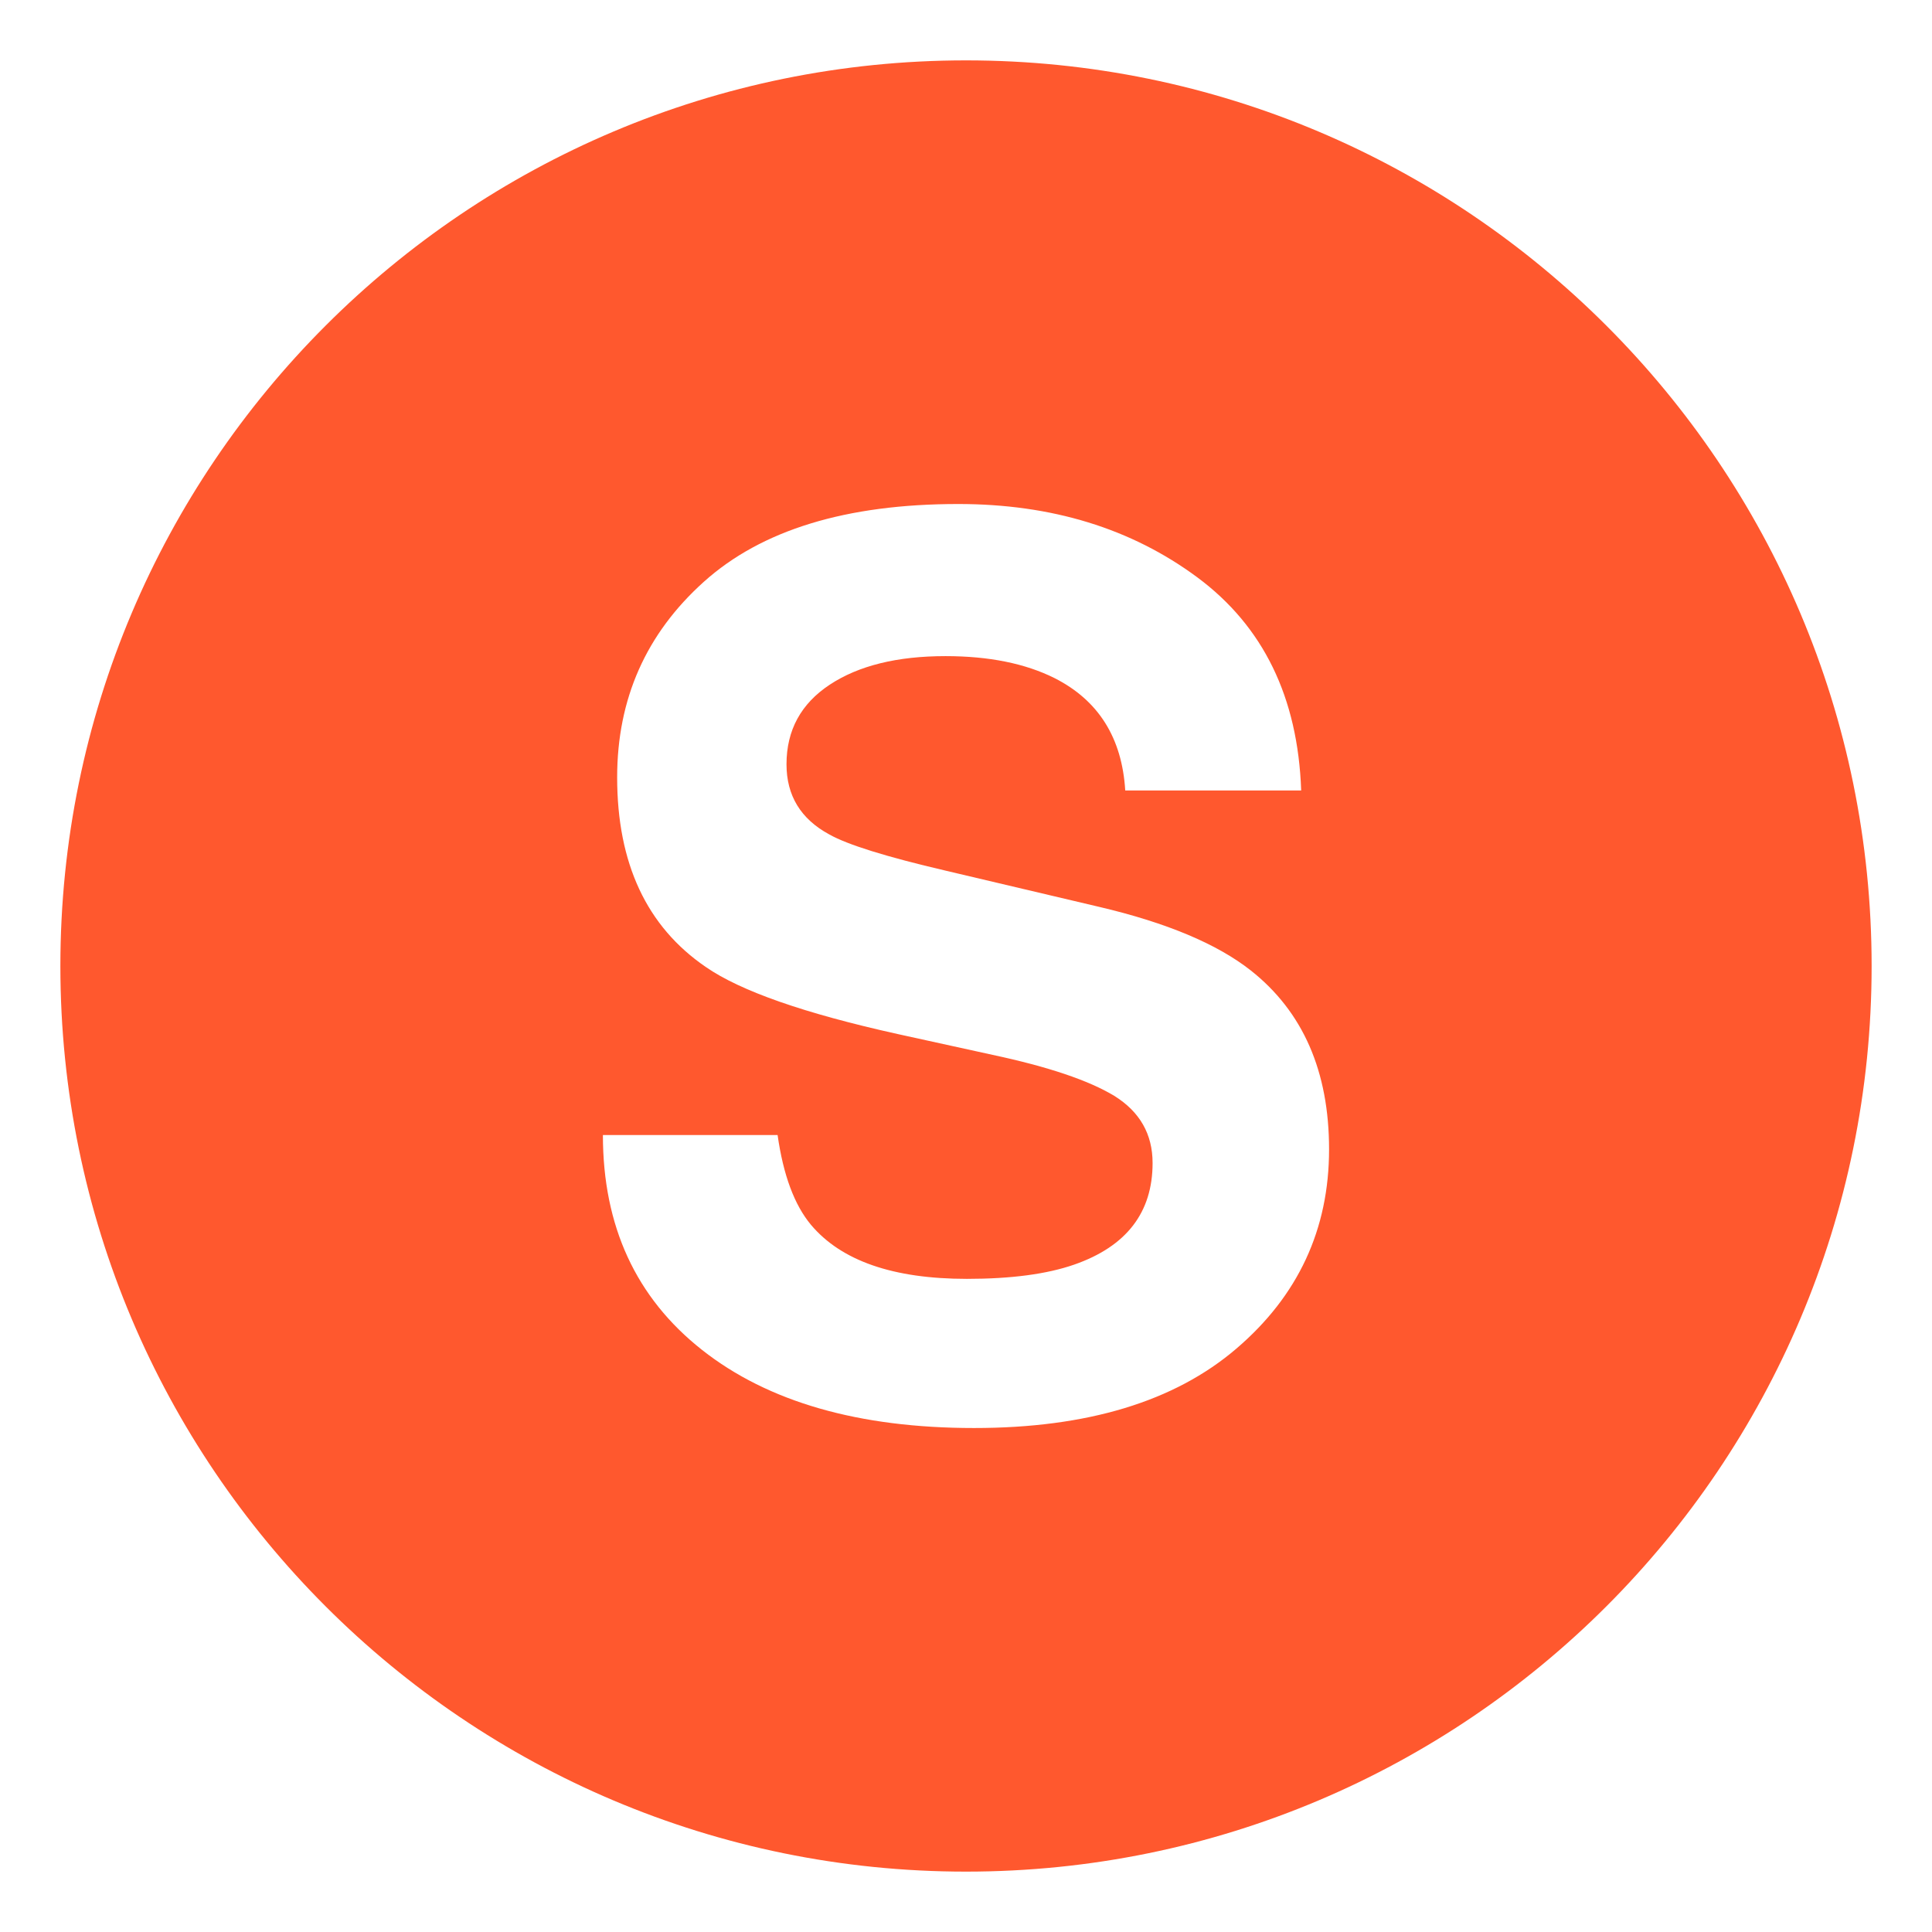
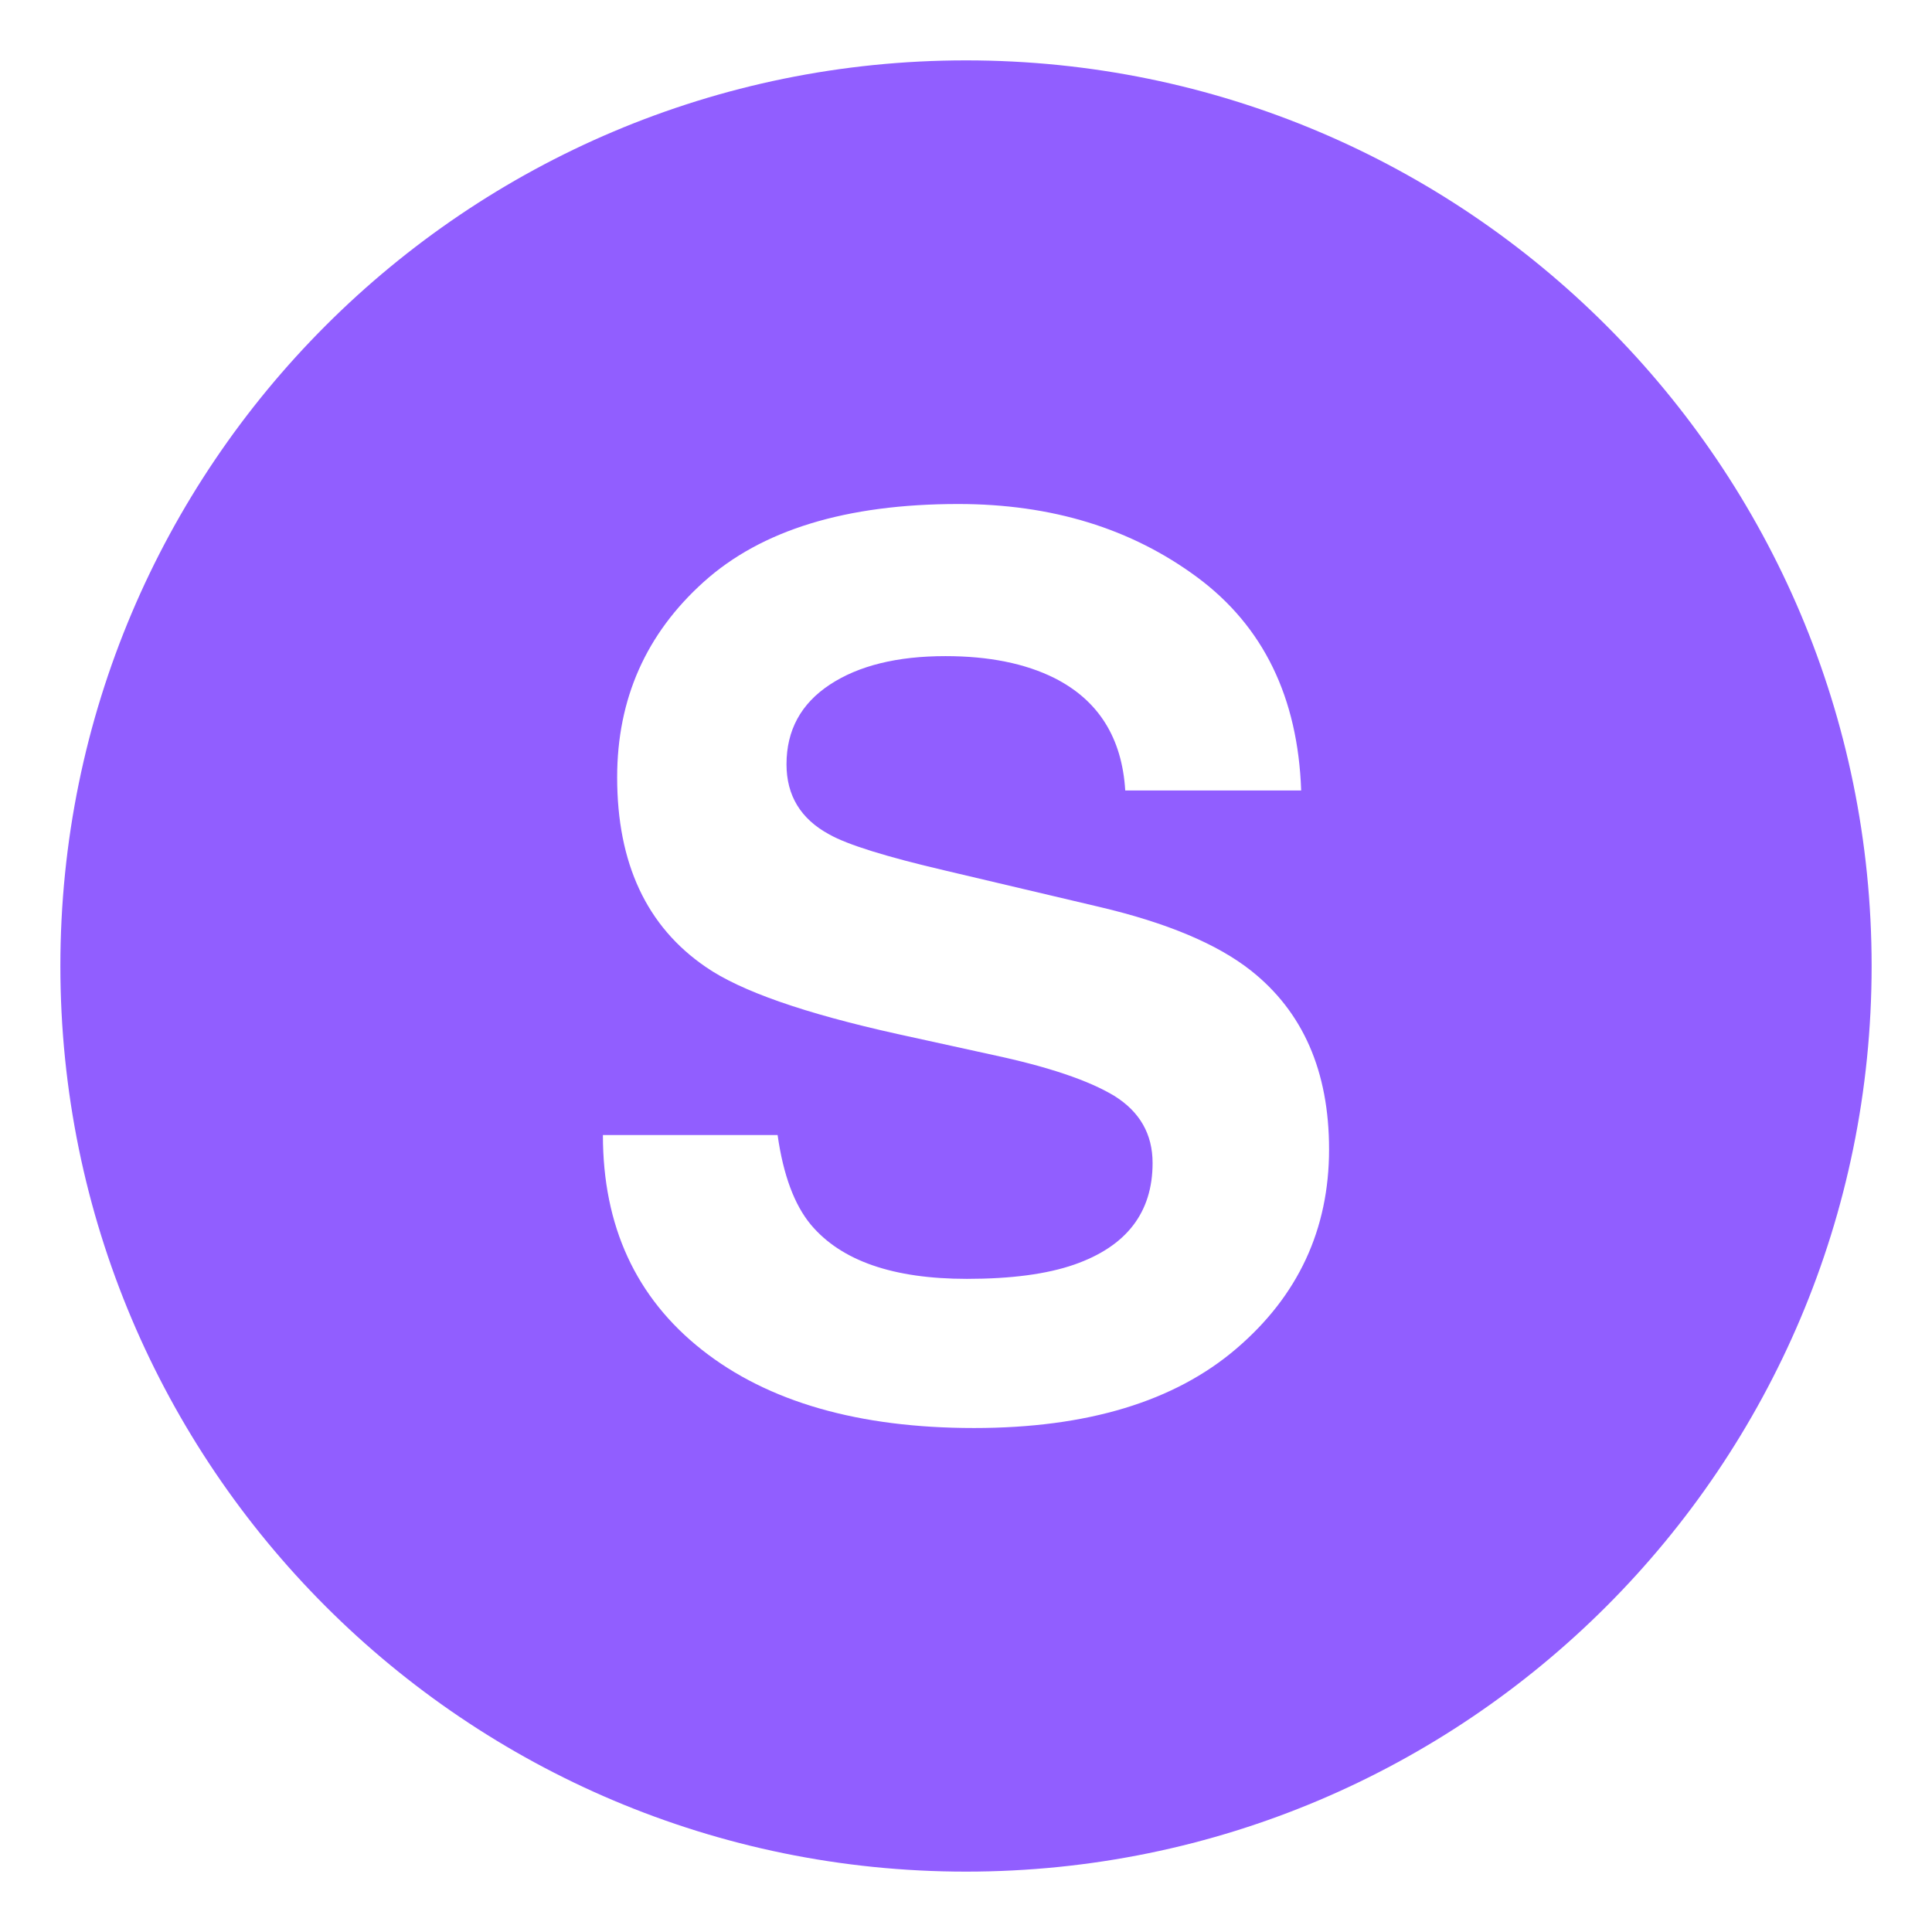
- <svg xmlns="http://www.w3.org/2000/svg" width="800px" height="800px" viewBox="0 0 64 64" aria-hidden="true" role="img" class="iconify iconify--emojione-monotone" preserveAspectRatio="xMidYMid meet" fill="#000000">
+ <svg xmlns="http://www.w3.org/2000/svg" width="64px" height="64px" viewBox="0 0 64 64" aria-hidden="true" role="img" class="iconify iconify--emojione-monotone" preserveAspectRatio="xMidYMid meet" fill="#000000">
  <g id="SVGRepo_bgCarrier" stroke-width="0" />
  <g id="SVGRepo_tracerCarrier" stroke-linecap="round" stroke-linejoin="round" />
  <g id="SVGRepo_iconCarrier">
-     <path d="M32 2C15.432 2 2 15.431 2 32c0 16.569 13.432 30 30 30s30-13.432 30-30C62 15.431 48.568 2 32 2m8.953 42.678c-2.049 1.752-4.943 2.627-8.684 2.627c-3.82 0-6.826-.863-9.014-2.588c-2.189-1.727-3.283-4.098-3.283-7.117h5.787c.188 1.326.557 2.316 1.105 2.973c1.006 1.195 2.727 1.791 5.166 1.791c1.461 0 2.646-.156 3.557-.473c1.73-.604 2.594-1.725 2.594-3.365c0-.957-.424-1.699-1.27-2.225c-.848-.512-2.191-.965-4.029-1.357l-3.141-.689c-3.088-.684-5.209-1.424-6.363-2.224c-1.957-1.339-2.934-3.432-2.934-6.28c0-2.599.957-4.757 2.869-6.476c1.912-1.72 4.723-2.579 8.43-2.579c3.096 0 5.734.81 7.922 2.431c2.184 1.621 3.33 3.974 3.438 7.058h-5.828c-.107-1.745-.887-2.985-2.34-3.721c-.969-.485-2.174-.729-3.613-.729c-1.602 0-2.879.315-3.834.945s-1.434 1.509-1.434 2.638c0 1.037.471 1.811 1.414 2.322c.604.342 1.889.742 3.855 1.201l5.092 1.201c2.23.524 3.904 1.227 5.018 2.105c1.729 1.365 2.594 3.341 2.594 5.925c0 2.651-1.023 4.854-3.074 6.606" fill="#ff582e" />
+     <path d="M32 2C15.432 2 2 15.431 2 32c0 16.569 13.432 30 30 30s30-13.432 30-30C62 15.431 48.568 2 32 2m8.953 42.678c-2.049 1.752-4.943 2.627-8.684 2.627c-3.82 0-6.826-.863-9.014-2.588c-2.189-1.727-3.283-4.098-3.283-7.117h5.787c.188 1.326.557 2.316 1.105 2.973c1.006 1.195 2.727 1.791 5.166 1.791c1.461 0 2.646-.156 3.557-.473c1.73-.604 2.594-1.725 2.594-3.365c0-.957-.424-1.699-1.27-2.225c-.848-.512-2.191-.965-4.029-1.357l-3.141-.689c-3.088-.684-5.209-1.424-6.363-2.224c-1.957-1.339-2.934-3.432-2.934-6.28c0-2.599.957-4.757 2.869-6.476c1.912-1.72 4.723-2.579 8.43-2.579c3.096 0 5.734.81 7.922 2.431c2.184 1.621 3.33 3.974 3.438 7.058h-5.828c-.107-1.745-.887-2.985-2.34-3.721c-.969-.485-2.174-.729-3.613-.729c-1.602 0-2.879.315-3.834.945s-1.434 1.509-1.434 2.638c0 1.037.471 1.811 1.414 2.322c.604.342 1.889.742 3.855 1.201l5.092 1.201c2.23.524 3.904 1.227 5.018 2.105c1.729 1.365 2.594 3.341 2.594 5.925c0 2.651-1.023 4.854-3.074 6.606" fill="#915eff" />
  </g>
</svg>
